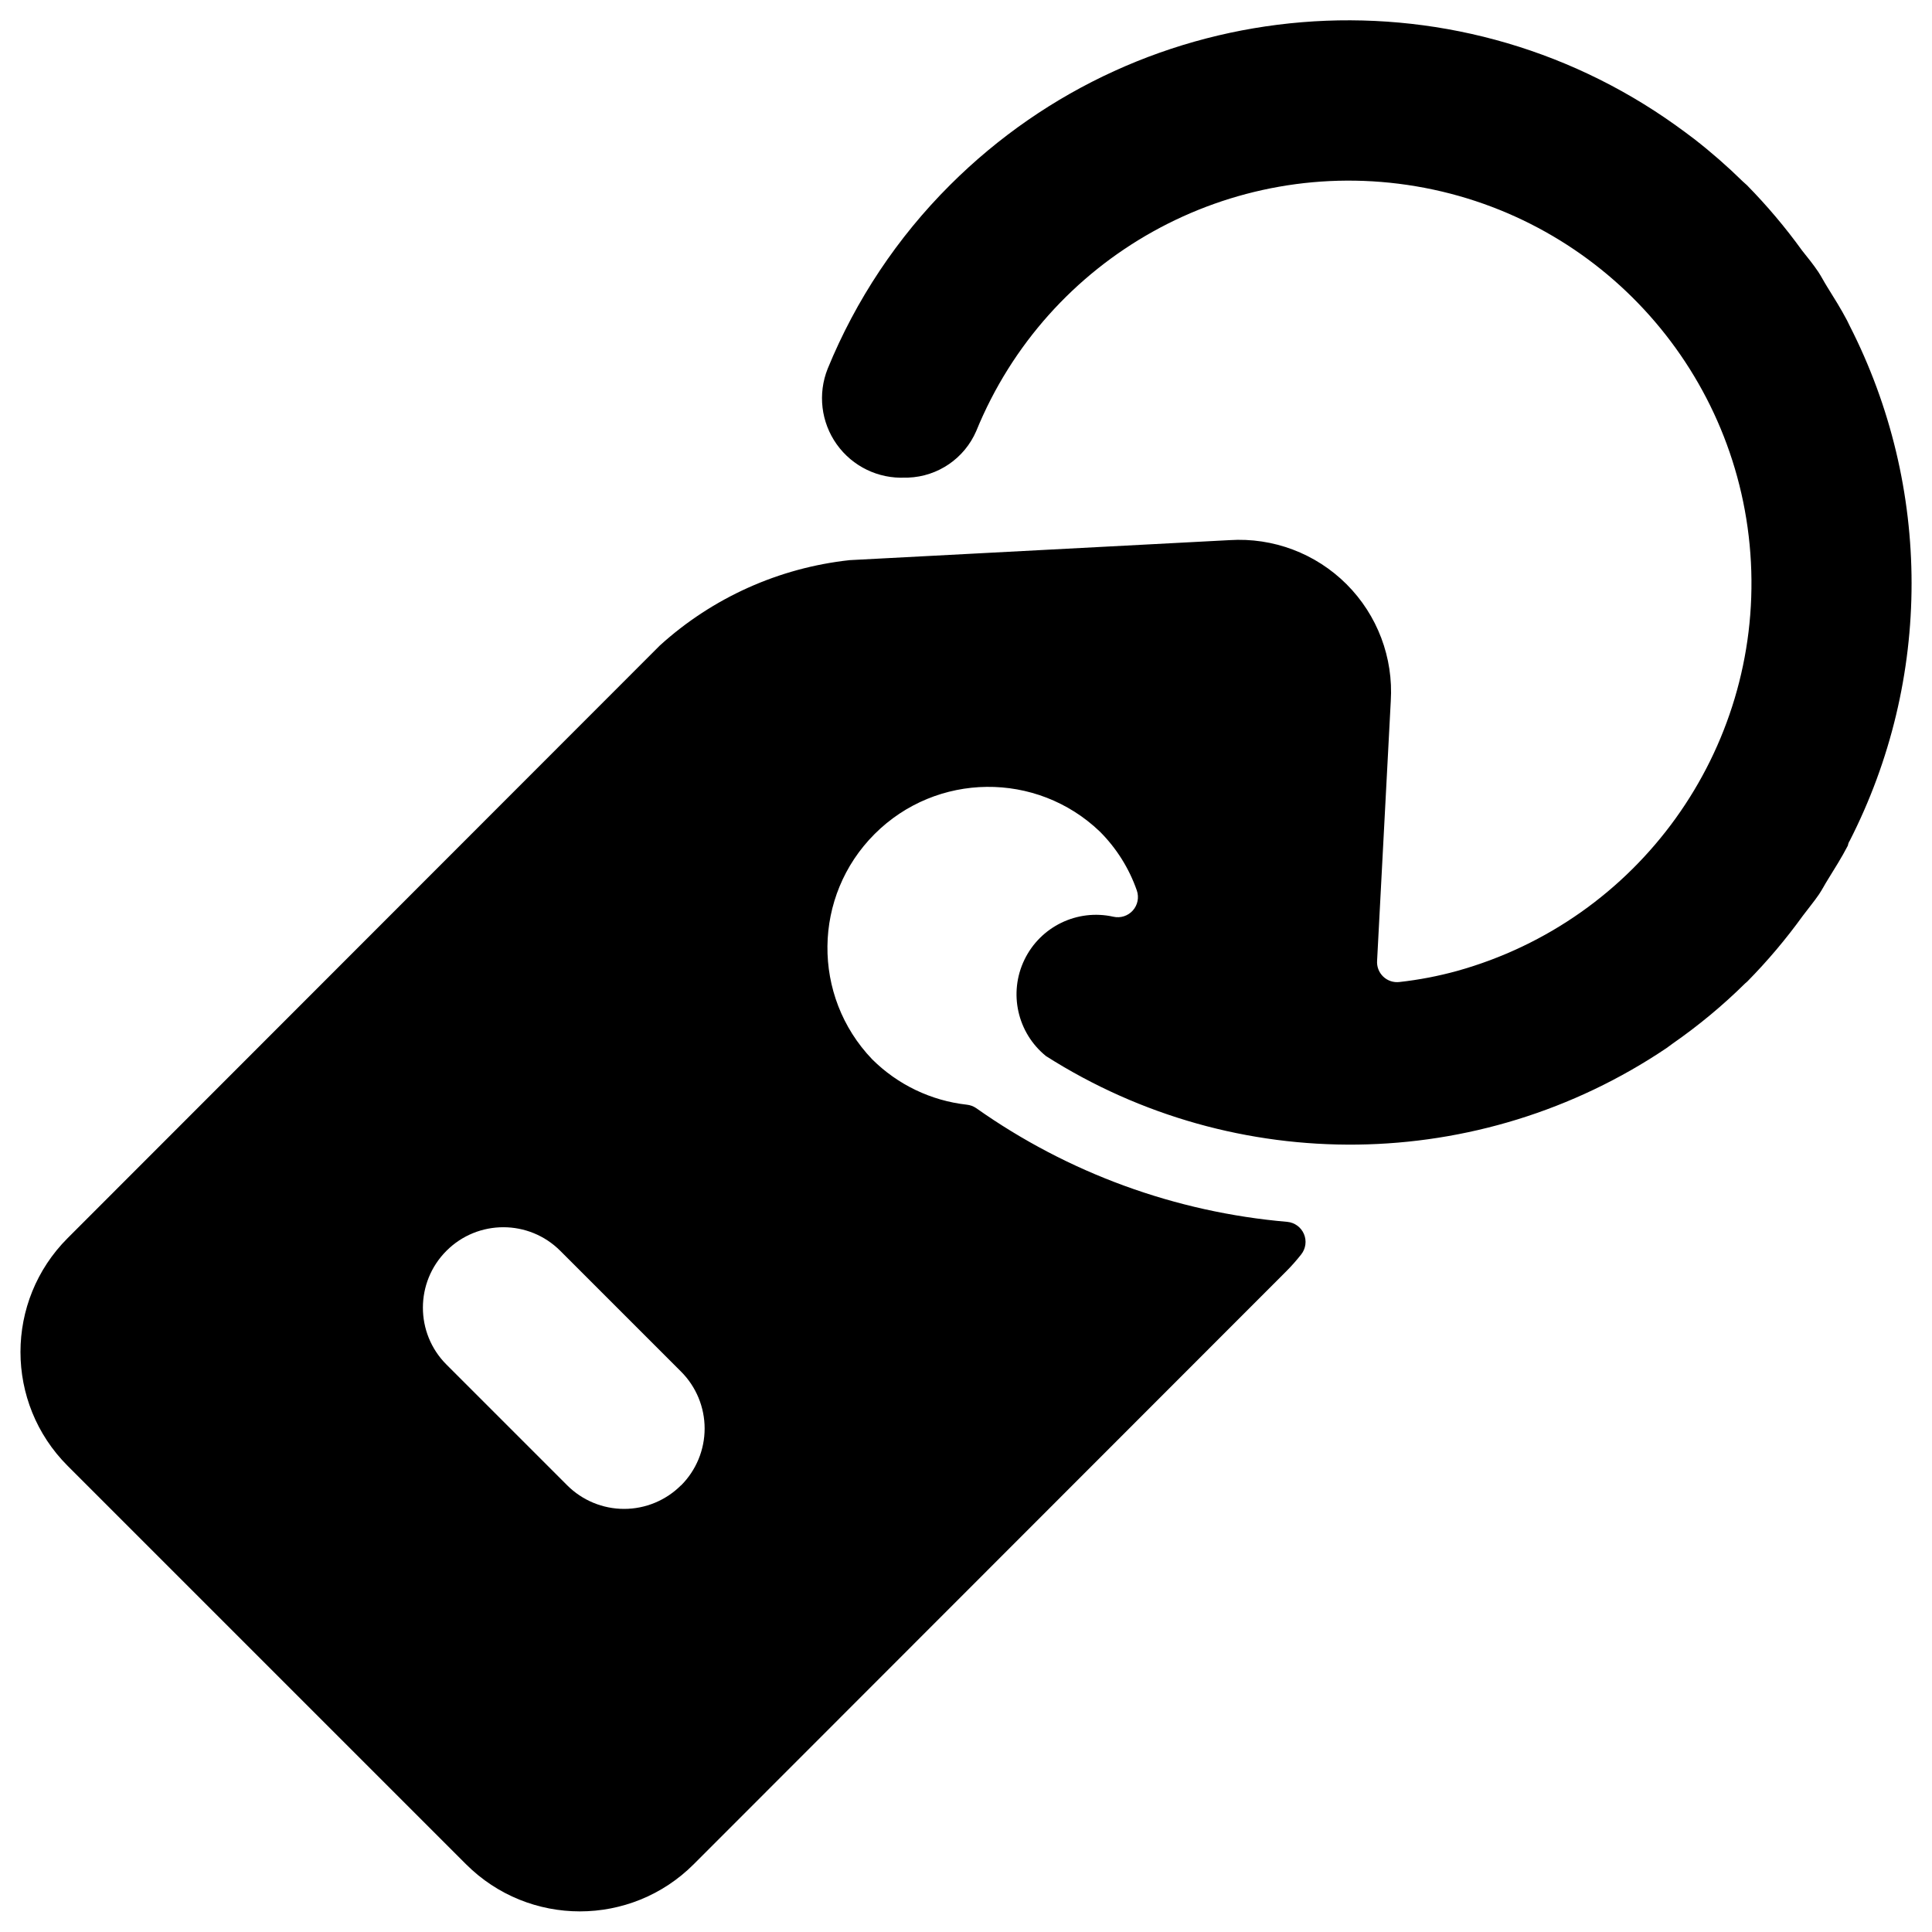
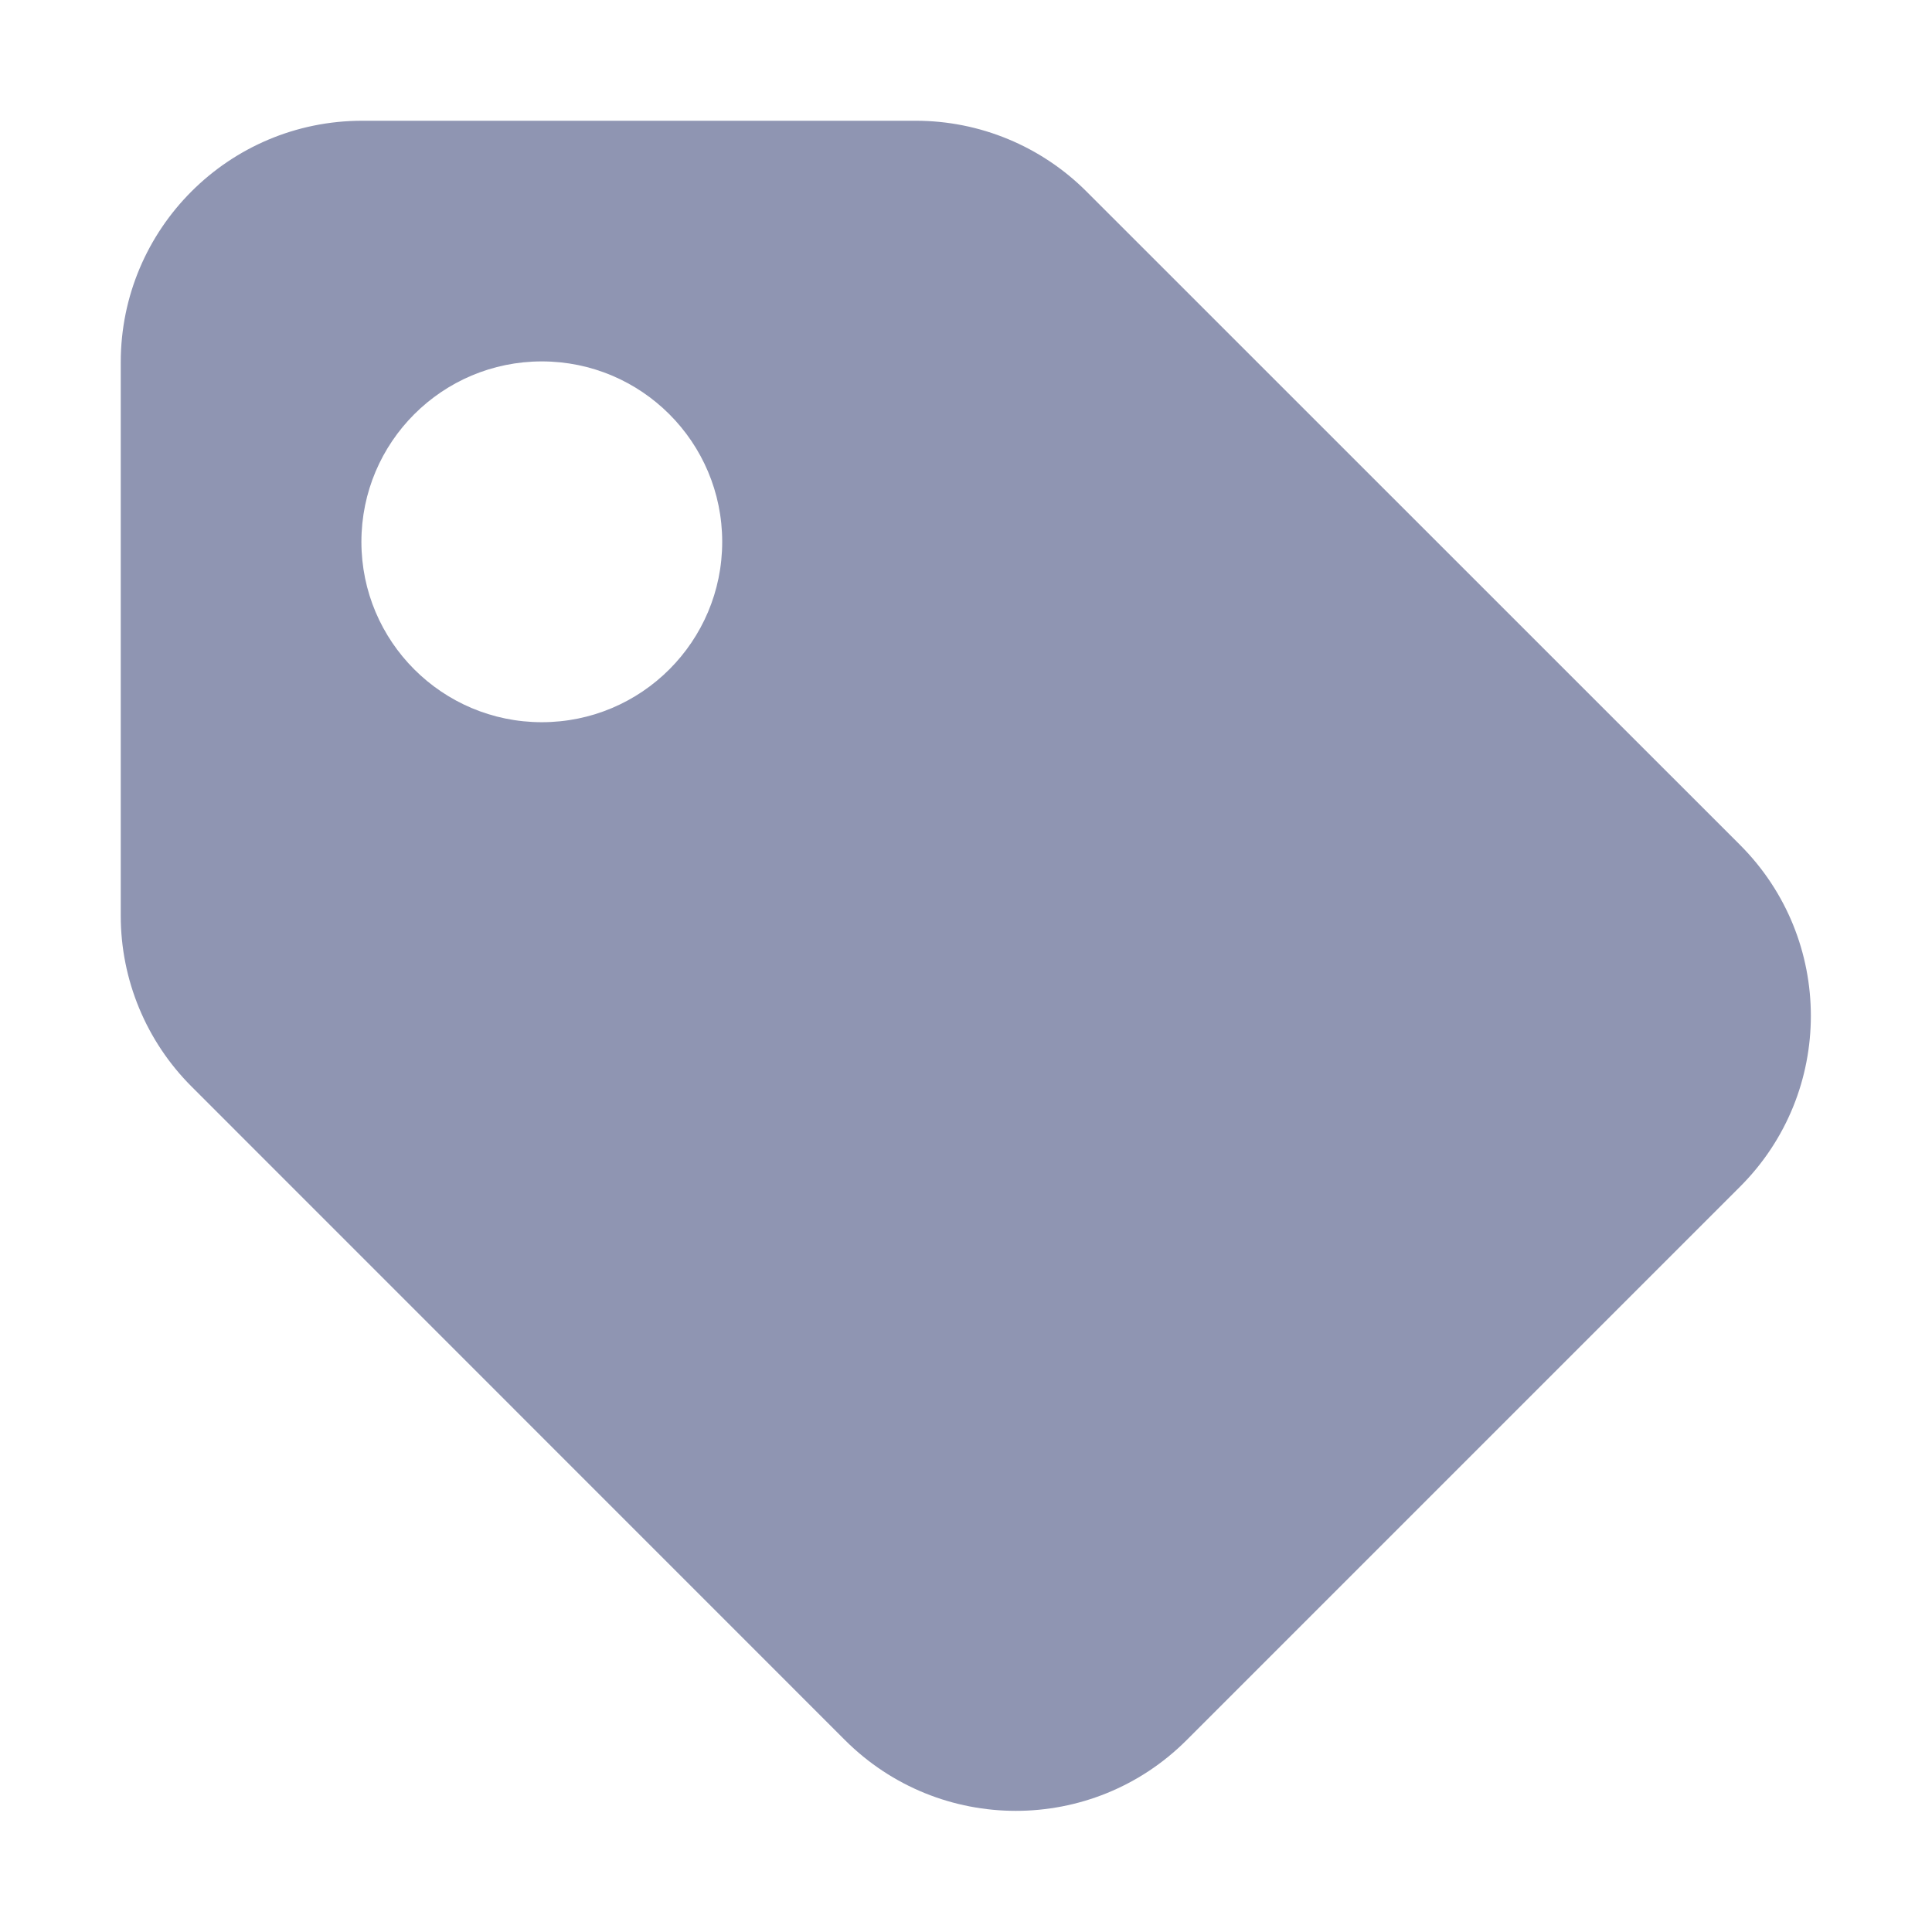
- <svg xmlns="http://www.w3.org/2000/svg" width="14" height="14" viewBox="0 0 14 14">
-   <path d="M13.402 6.096c.6-1.173.6-2.564 0-3.738l-.017-.035c-.044-.084-.095-.165-.146-.247-.022-.035-.04-.071-.063-.106-.035-.052-.076-.103-.117-.154a4.102 4.102 0 00-.4-.474l-.031-.028a4.07 4.07 0 00-.35-.306c-.044-.034-.09-.067-.134-.099a4.083 4.083 0 00-5.26.432 4.04 4.04 0 00-.886 1.33.576.576 0 00.563.79h.02a.56.56 0 00.493-.337 2.917 2.917 0 113.484 3.912 2.691 2.691 0 01-.417.08.145.145 0 01-.162-.155l.099-1.88A1.1 1.1 0 008.91 3.914l-2.753.145a2.438 2.438 0 00-1.375.618L.49 8.972a1.167 1.167 0 000 1.65l2.887 2.887a1.167 1.167 0 001.65 0L9.32 9.213c.039-.039.075-.08.109-.123a.146.146 0 00-.101-.236 4.586 4.586 0 01-2.254-.824.148.148 0 00-.068-.025 1.153 1.153 0 01-.686-.329 1.167 1.167 0 011.65-1.65c.12.12.212.266.268.427a.146.146 0 01-.17.19.576.576 0 00-.488 1.01 4.106 4.106 0 004.496-.058l.045-.033c.187-.13.363-.276.525-.436l.015-.013c.146-.148.281-.308.403-.477.038-.051.08-.101.117-.155.023-.034.041-.07.063-.105.05-.081.102-.163.146-.248a.1.1 0 01.011-.032zm-8.467 4.667a.583.583 0 01-.825 0l-.875-.875a.583.583 0 01.825-.824l.875.875a.583.583 0 010 .825z" fill-rule="evenodd" />
+ <svg xmlns="http://www.w3.org/2000/svg" width="16" height="16" viewBox="0 0 16 16" fill="none">
+   <path fill-rule="evenodd" clip-rule="evenodd" d="M1 3C1 1.895 1.895 1 3 1H7.584C8.115 1 8.623 1.211 8.998 1.586L14.411 6.998C15.192 7.78 15.192 9.046 14.411 9.827L9.827 14.411C9.046 15.192 7.78 15.192 6.998 14.411L1.586 8.998C1.211 8.623 1 8.115 1 7.584V3ZM4.487 2.993C3.662 2.993 2.993 3.662 2.993 4.487C2.993 5.312 3.662 5.981 4.487 5.981C5.312 5.981 5.981 5.312 5.981 4.487C5.981 3.662 5.312 2.993 4.487 2.993Z" fill="#8F95B2" />
</svg>
